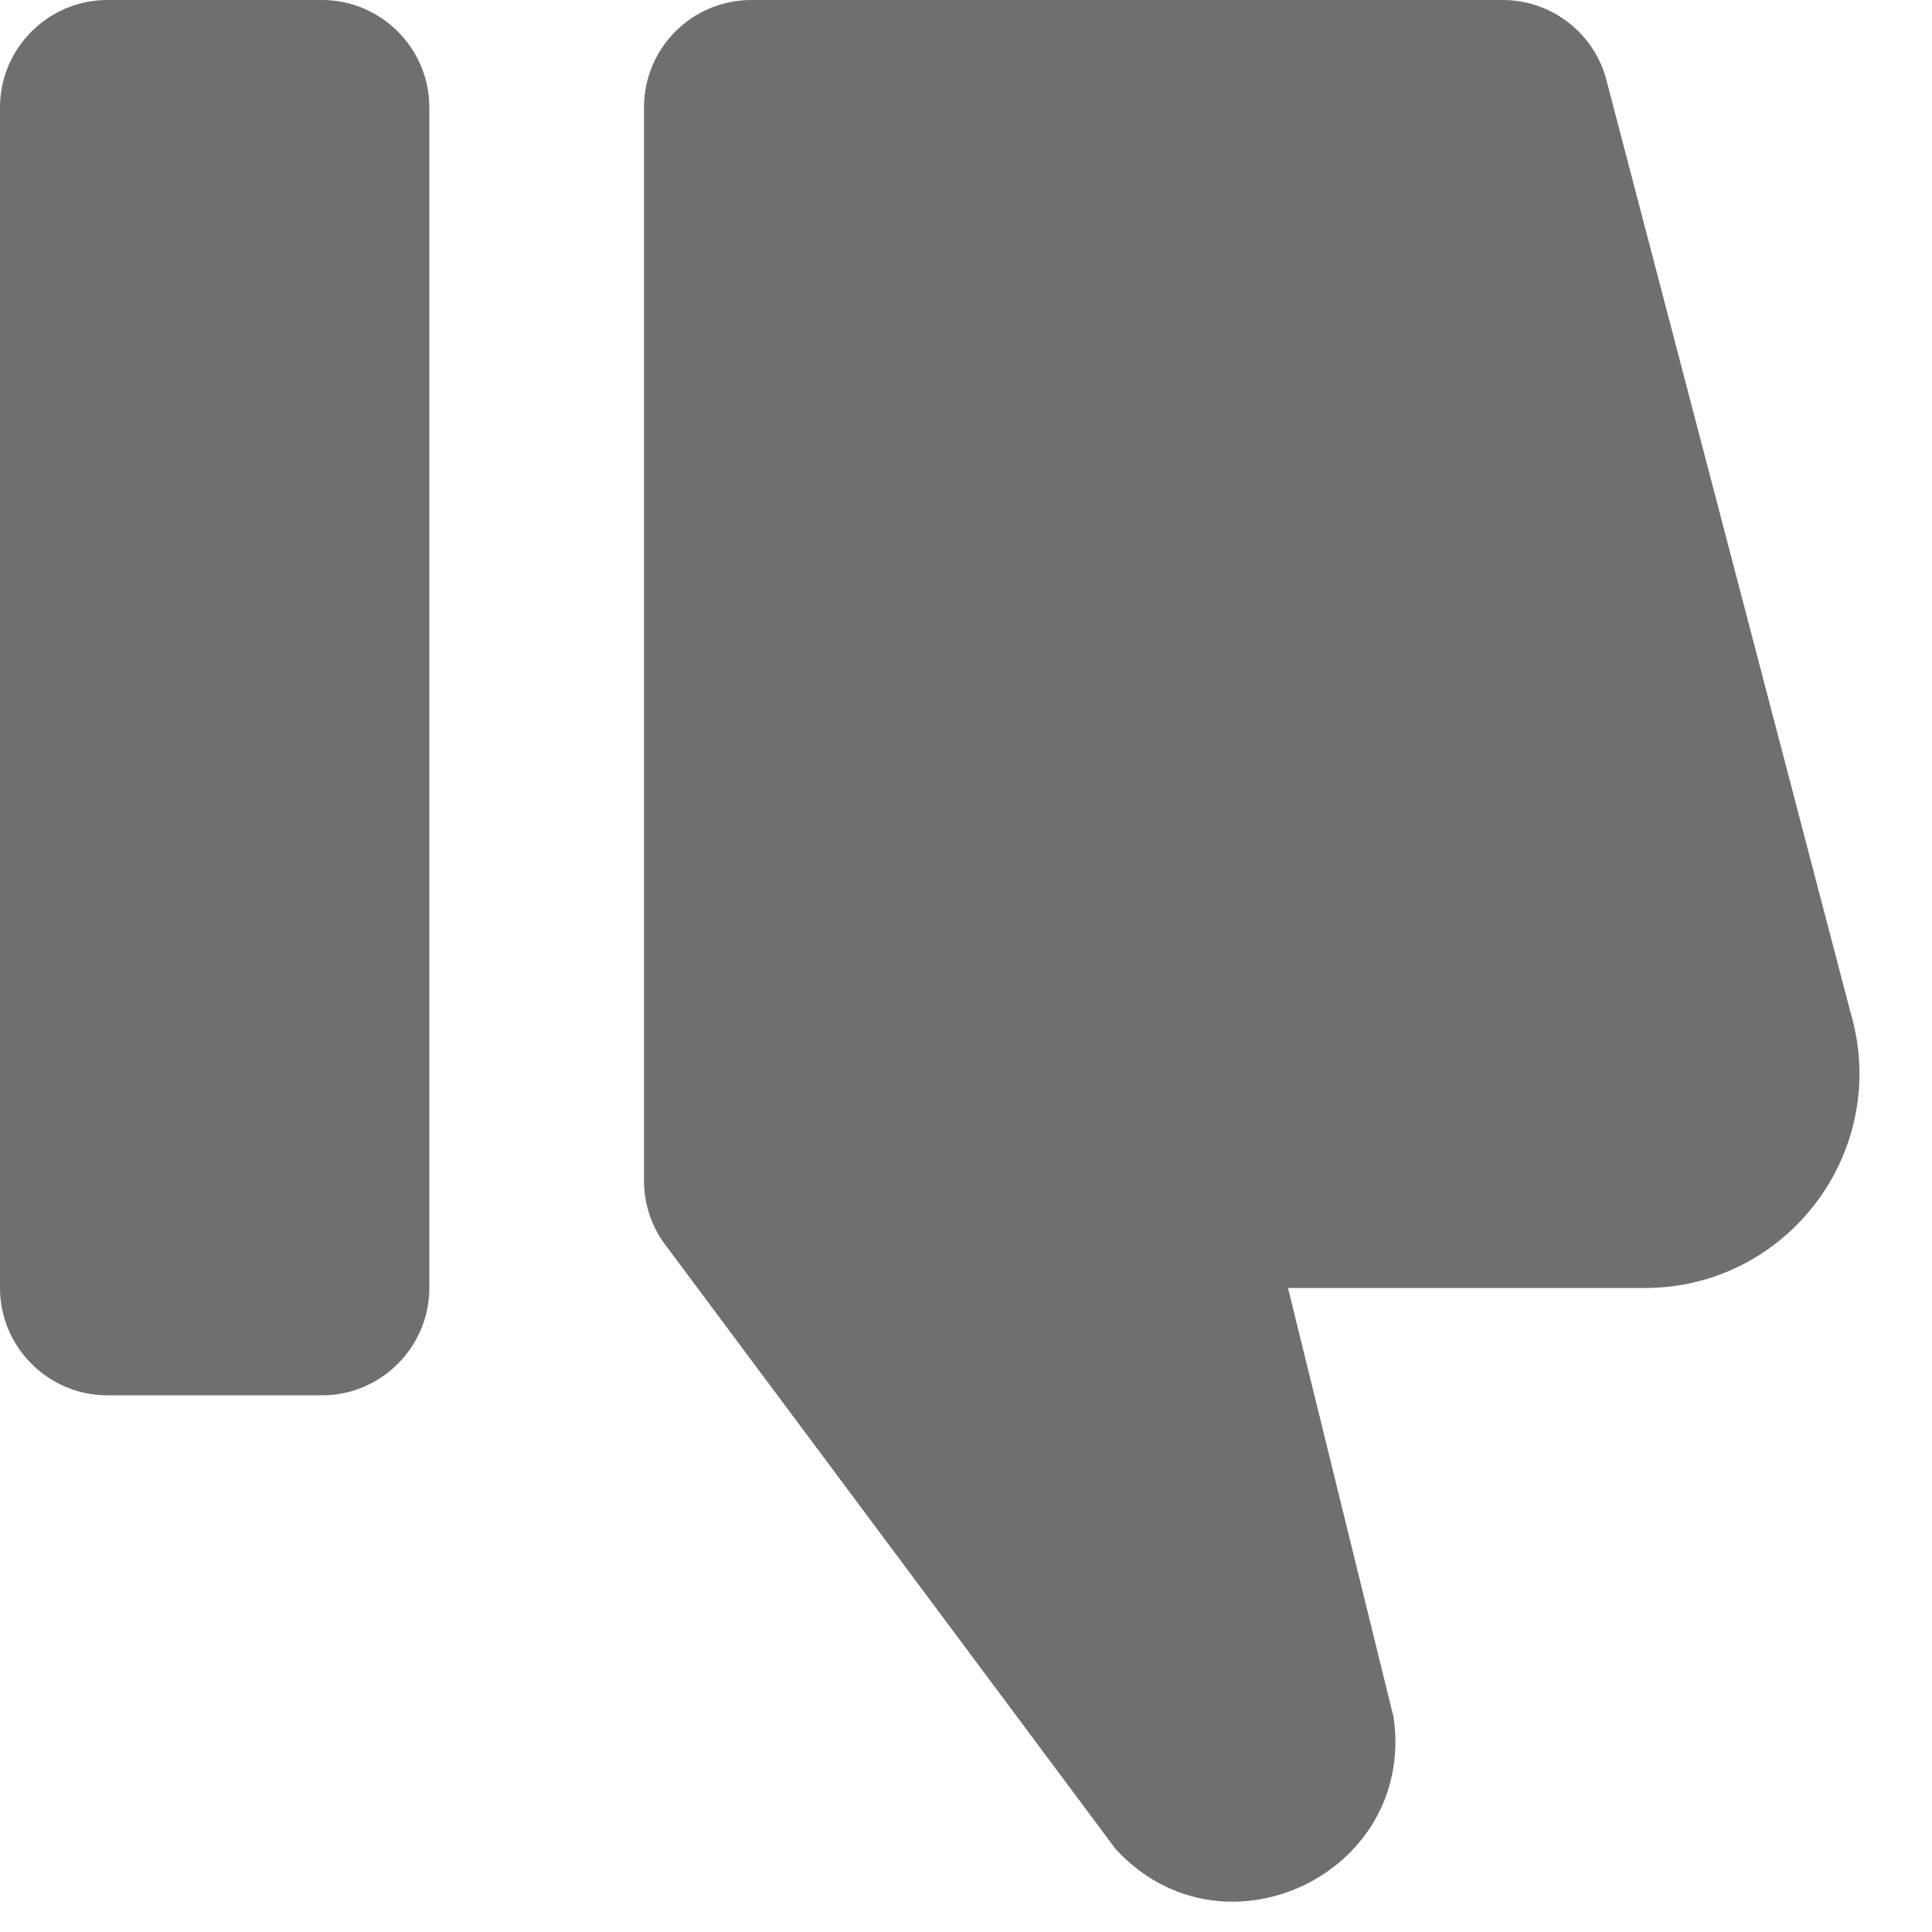
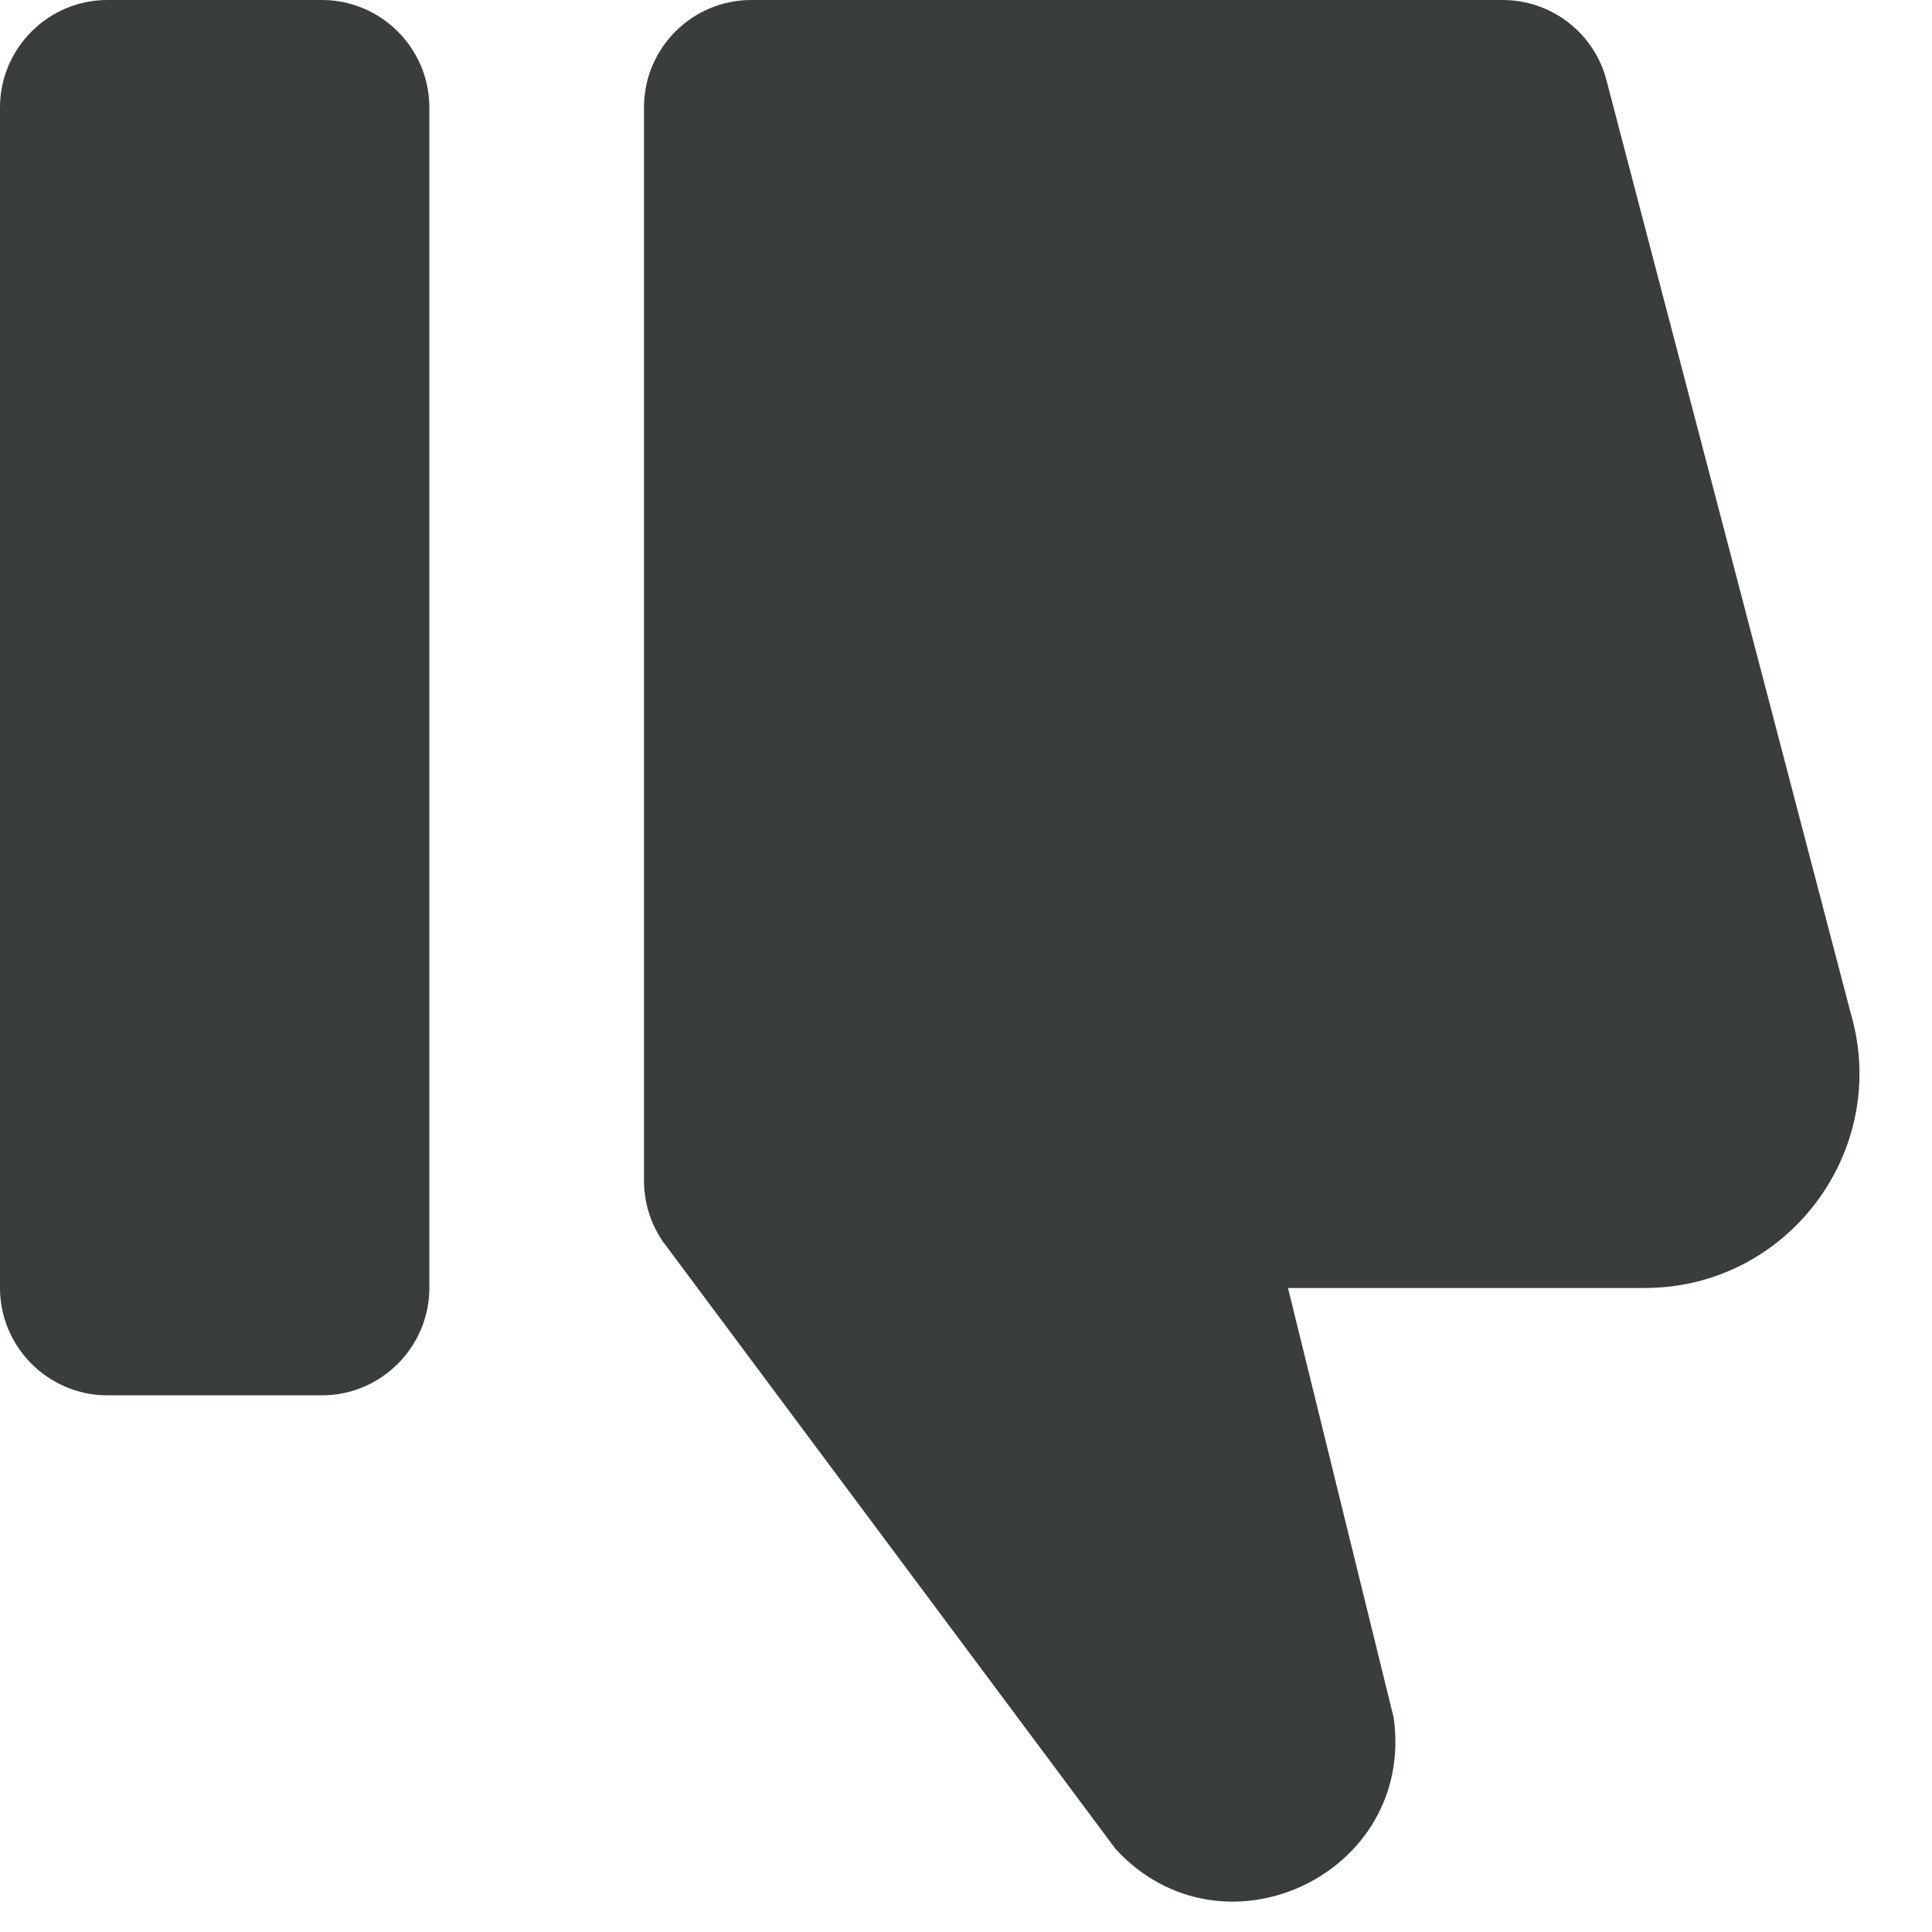
<svg xmlns="http://www.w3.org/2000/svg" width="18" height="18" viewBox="0 0 18 18">
-   <g fill="#6F6F6F">
-     <path d="M3 0h-2c-.55 0-1 .45-1 1v11c0 .55.45 1 1 1h2c.55 0 1-.45 1-1v-11c0-.55-.45-1-1-1" />
-     <path d="M12 12l.984 4c.208 1.459-1.593 2.313-2.59 1.227l-4.219-5.661c-.11-.161-.175-.356-.175-.566v-10c0-.552.448-1 1-1h7c.442 0 .831.29.958.713l2.283 8.72c.379 1.282-.581 2.567-1.918 2.567h-3.323z" />
+   <g fill="#3A3D3D">
+     <path d="M3 0h-2c-.55 0-1 .45-1 1v11c0 .55.45 1 1 1h2c.55 0 1-.45 1-1v-11c0-.55-.45-1-1-1M12 12l.984 4c.208 1.459-1.593 2.312-2.59 1.227l-4.219-5.661c-.11-.161-.175-.356-.175-.566v-10c0-.552.448-1 1-1h7c.442 0 .831.29.958.713l2.283 8.72c.379 1.281-.582 2.567-1.918 2.567h-3.323" />
  </g>
</svg>
